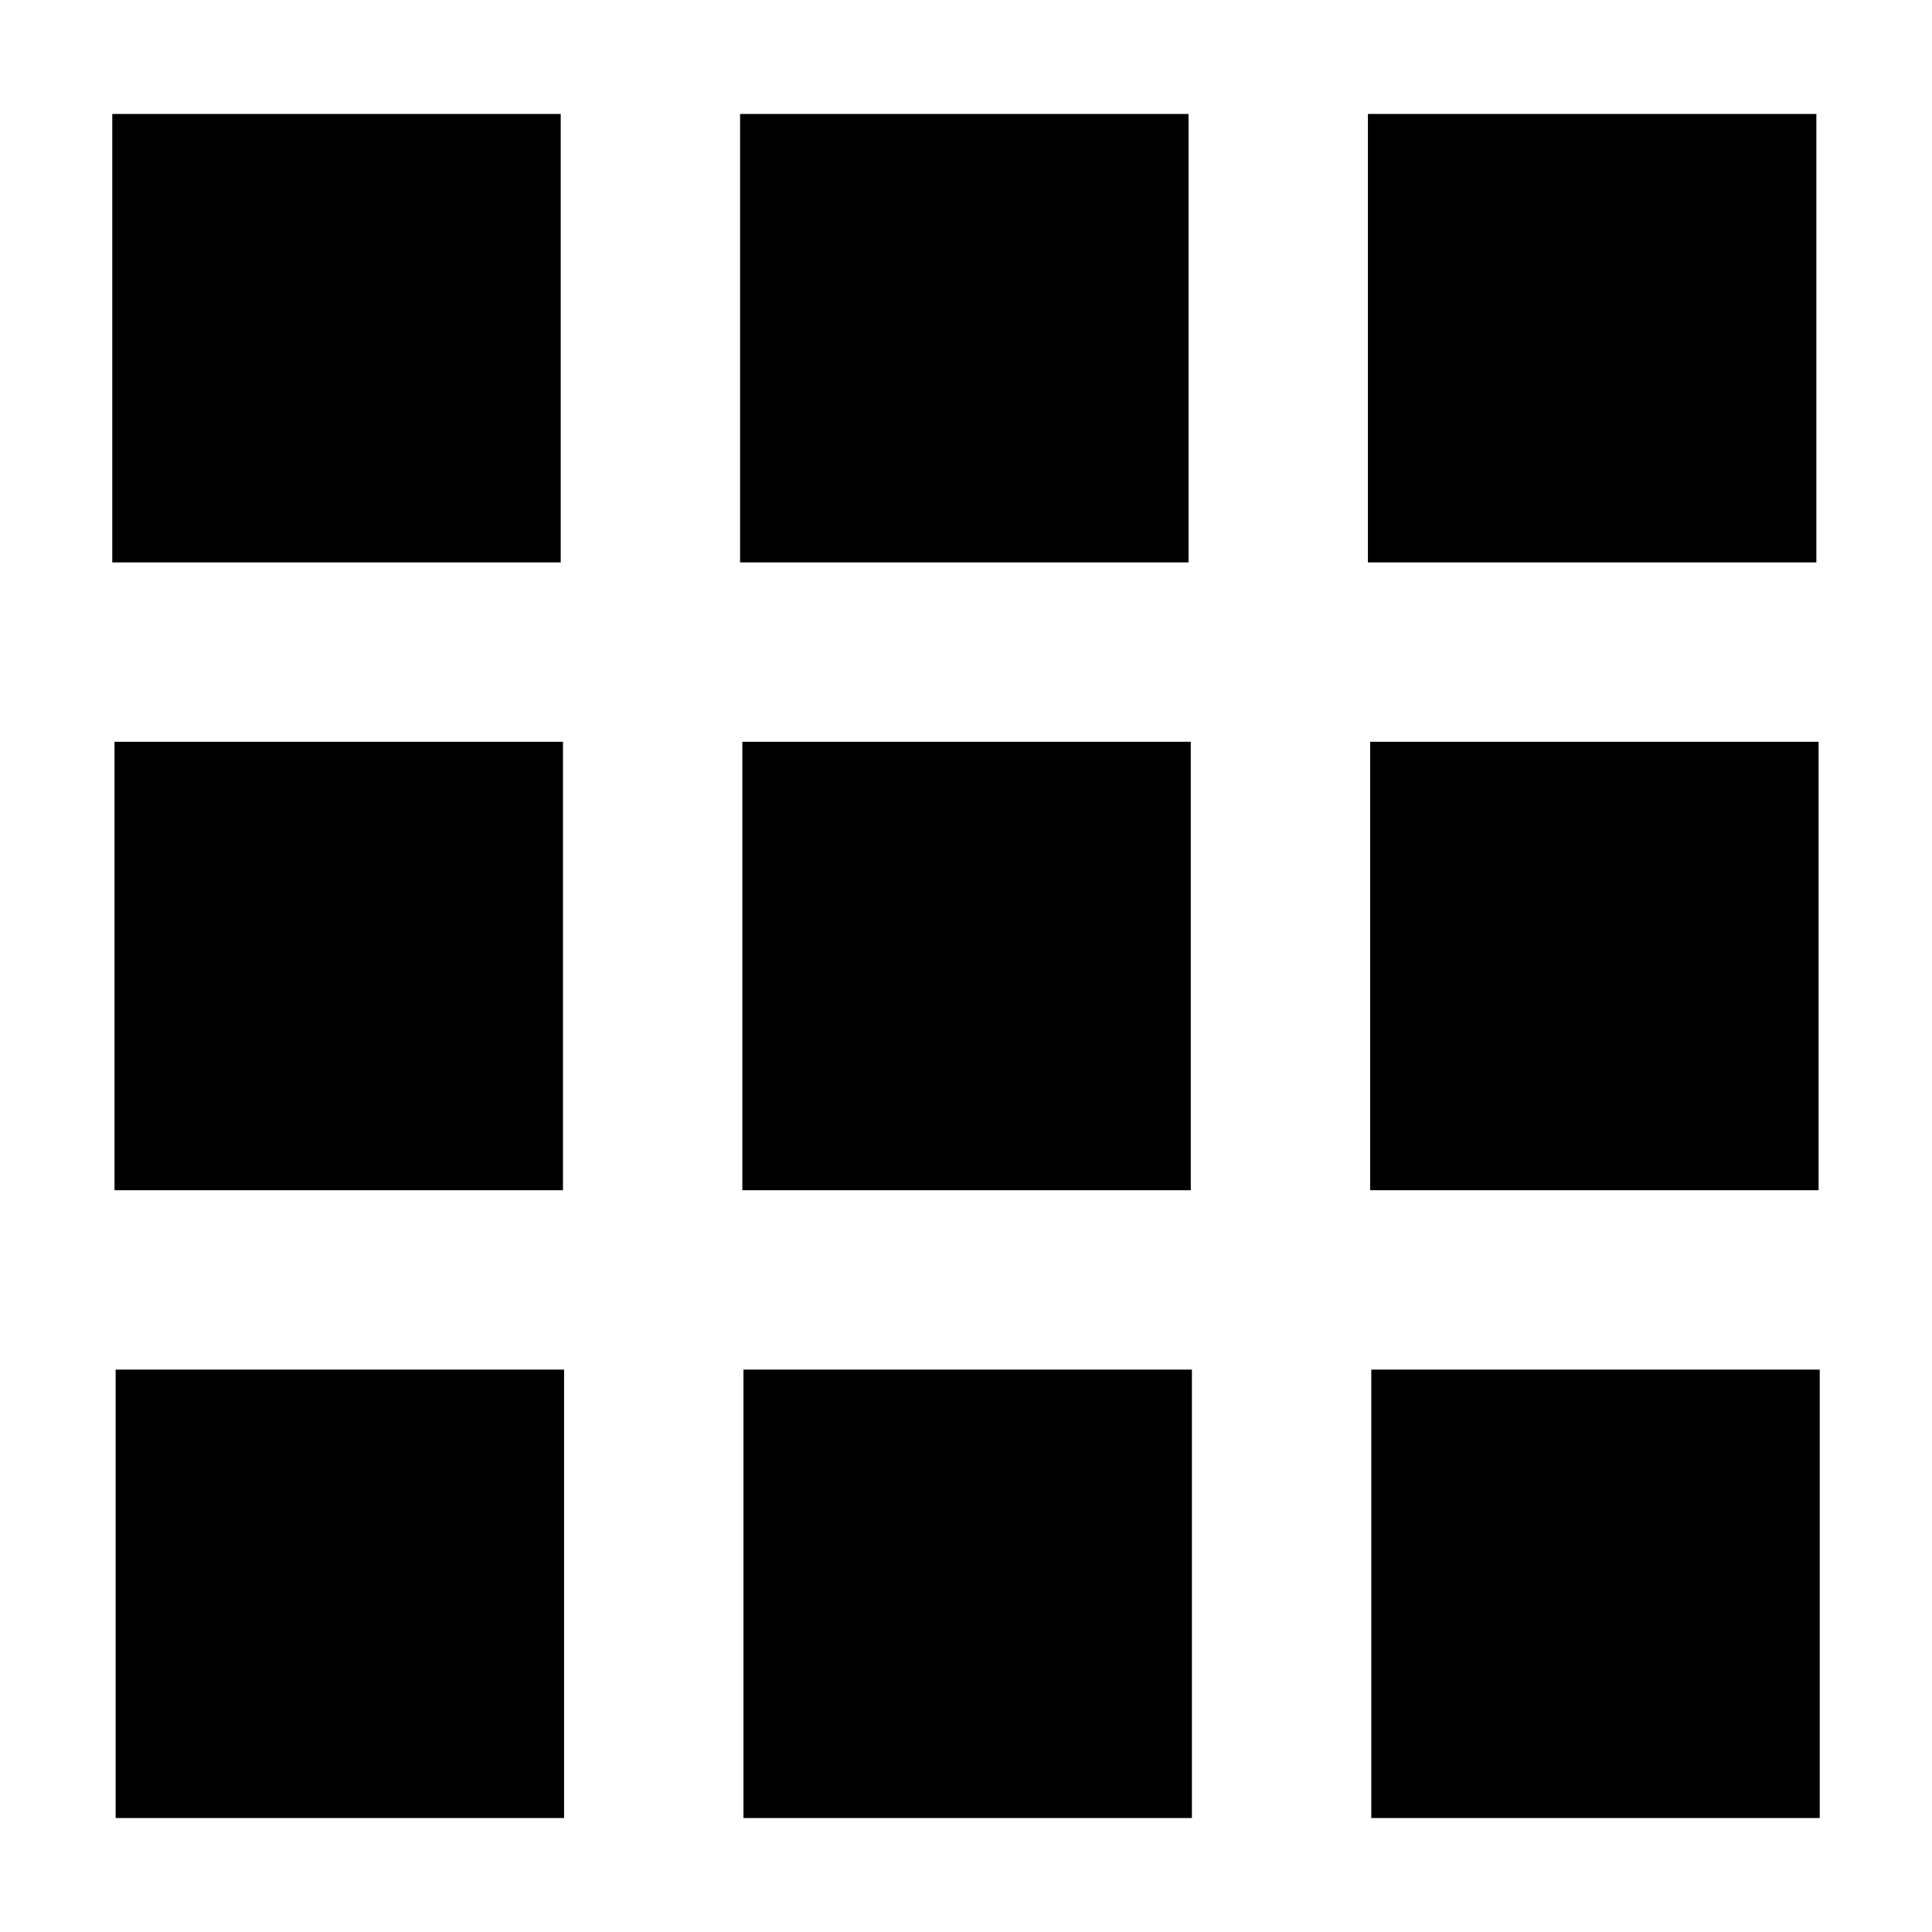
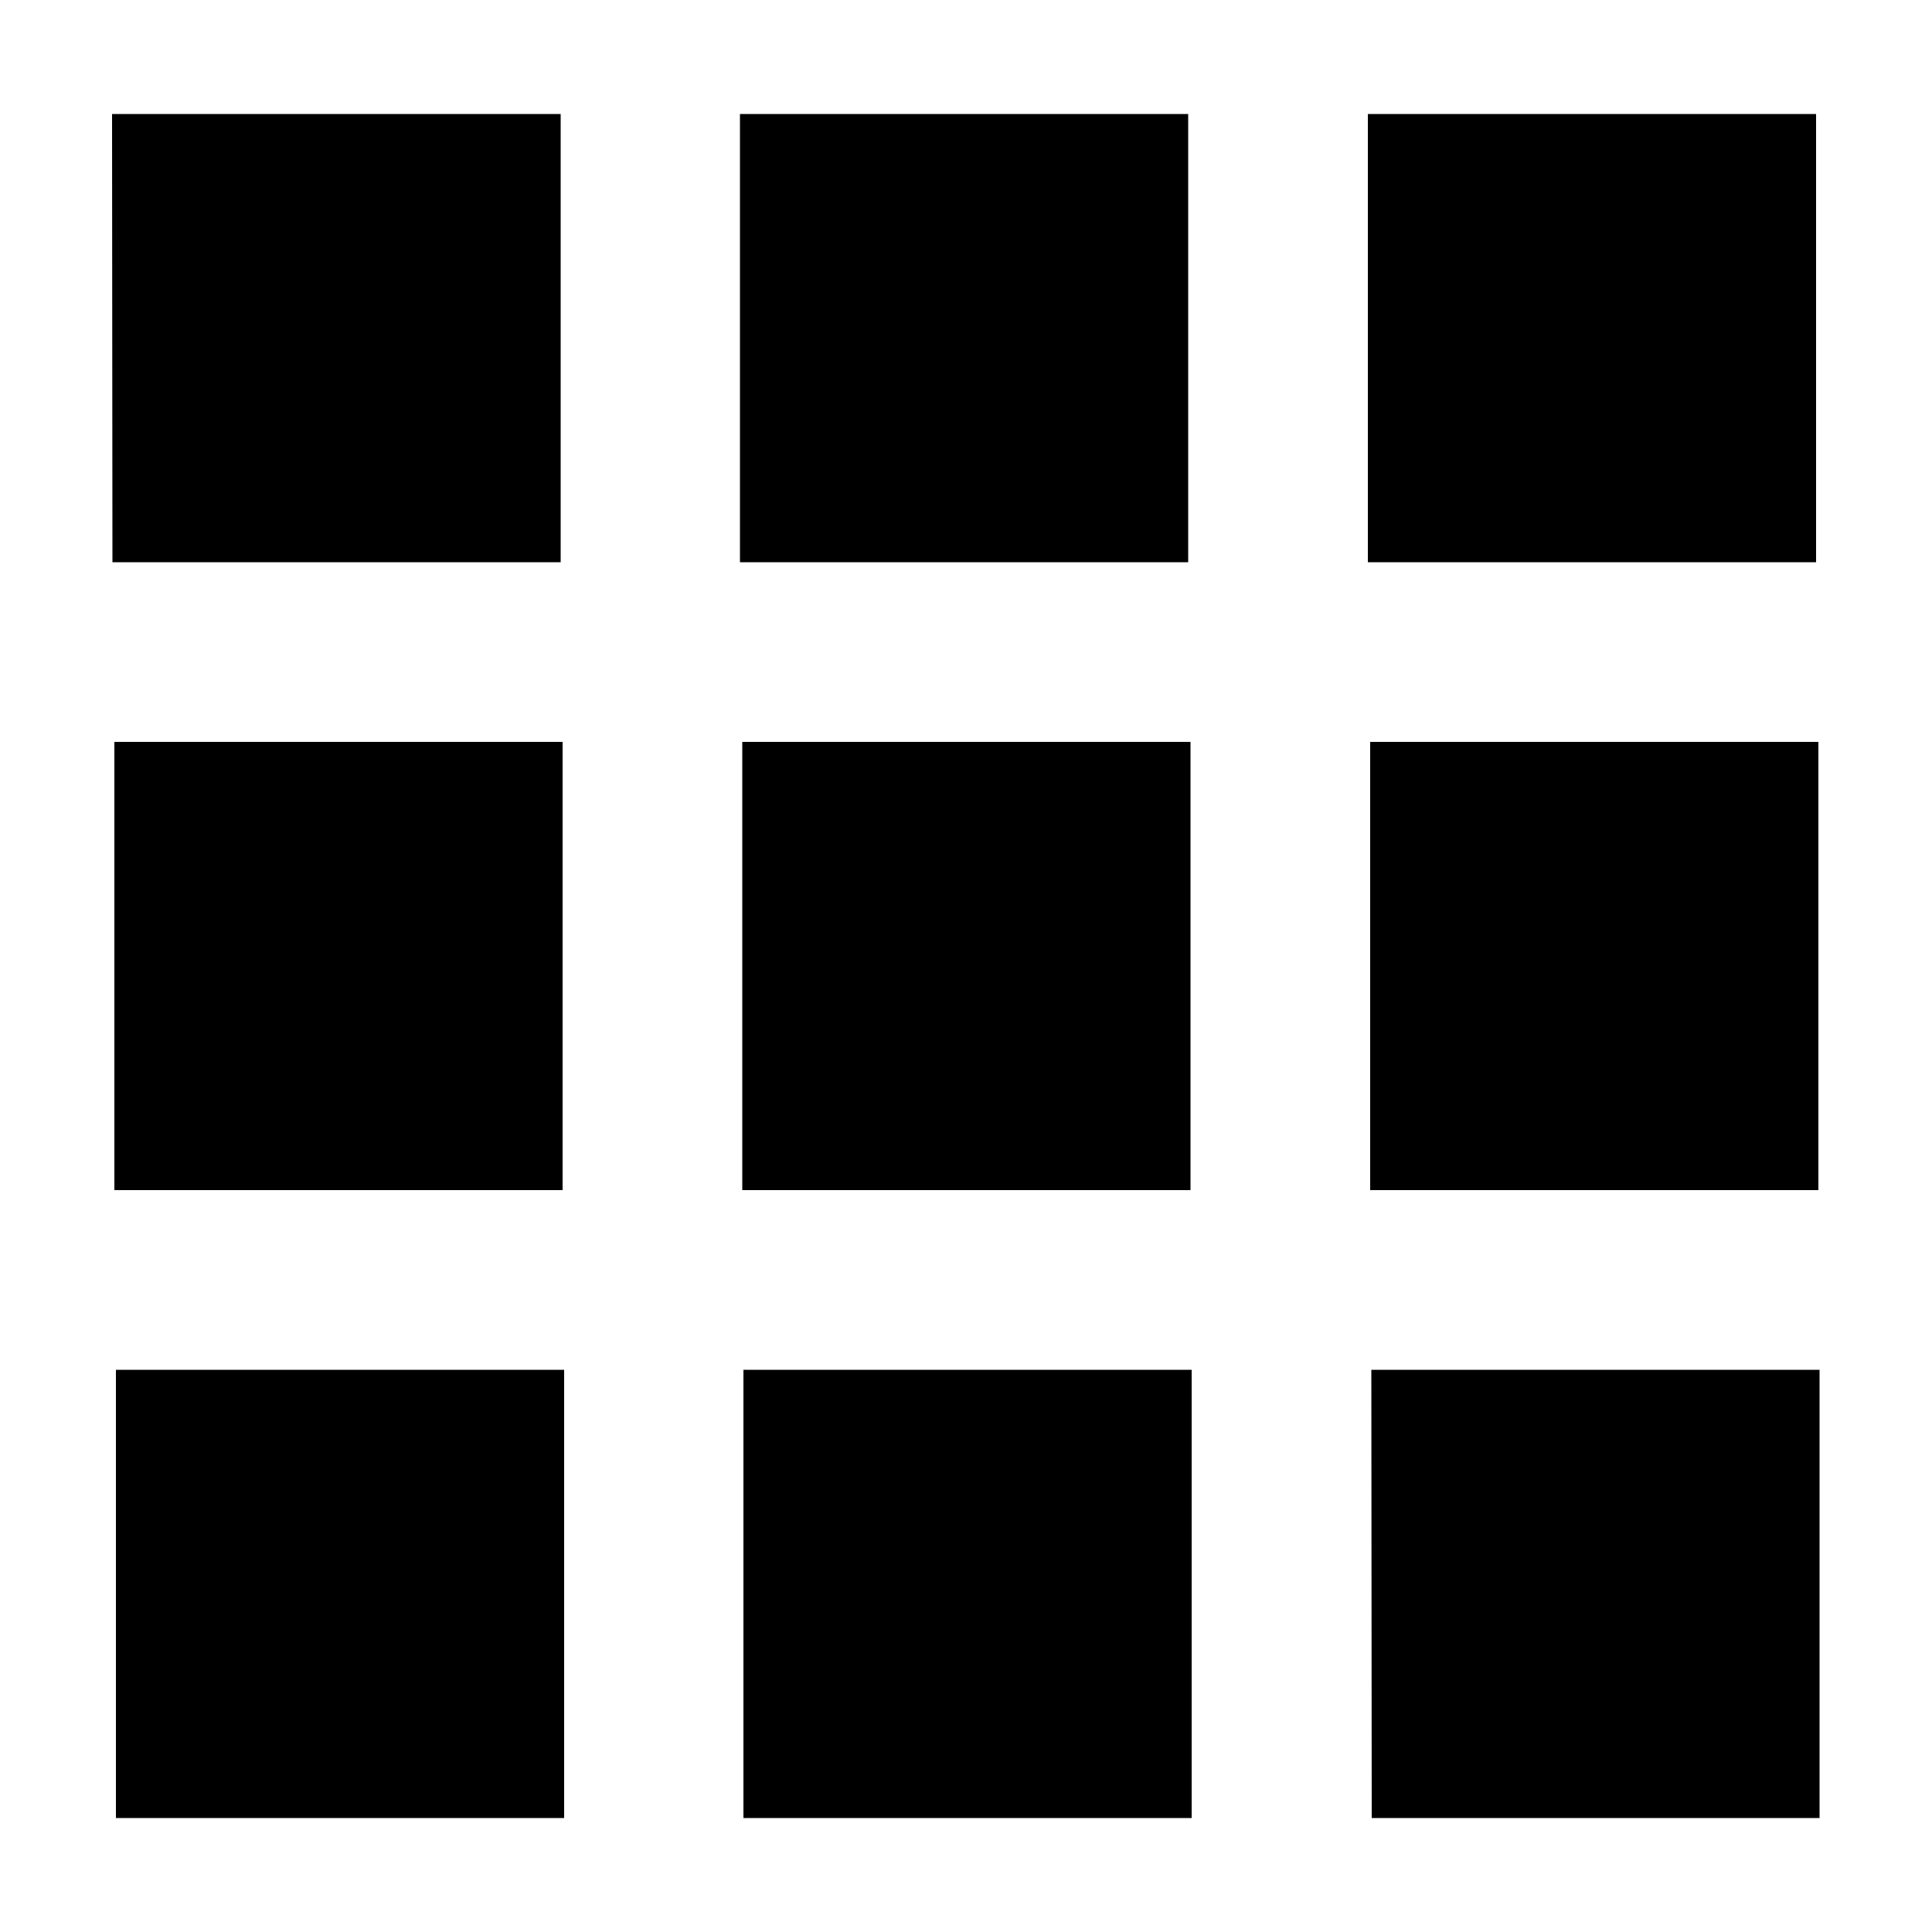
- <svg xmlns="http://www.w3.org/2000/svg" enable-background="new 0 0 480 480" height="500" viewBox="0 0 500 500" width="500">
-   <path d="m29.056 29.492h116.057v116.057h-116.057z" />
-   <path d="m191.536 29.492h116.057v116.057h-116.057z" />
-   <path d="m354.016 29.492h116.057v116.057h-116.057z" />
-   <path d="m29.637 191.971h116.057v116.057h-116.057z" />
-   <path d="m192.117 191.971h116.057v116.057h-116.057z" />
-   <path d="m354.596 191.971h116.057v116.057h-116.057z" />
-   <path d="m29.927 354.451h116.057v116.057h-116.057z" />
-   <path d="m192.407 354.451h116.057v116.057h-116.057z" />
-   <path d="m354.887 354.451h116.057v116.057h-116.057z" />
+ <svg xmlns="http://www.w3.org/2000/svg" width="500" height="500">
+   <path d="M29 29.5h116.1v116h-116zm162.5 0h116v116h-116zm162.5 0h116v116H354zM29.6 192h116v116h-116zm162.5 0h116v116h-116zm162.5 0h116v116h-116zM30 354.5h116v116H30zm162.4 0h116v116h-116zm162.5 0h116v116H355z" />
</svg>
